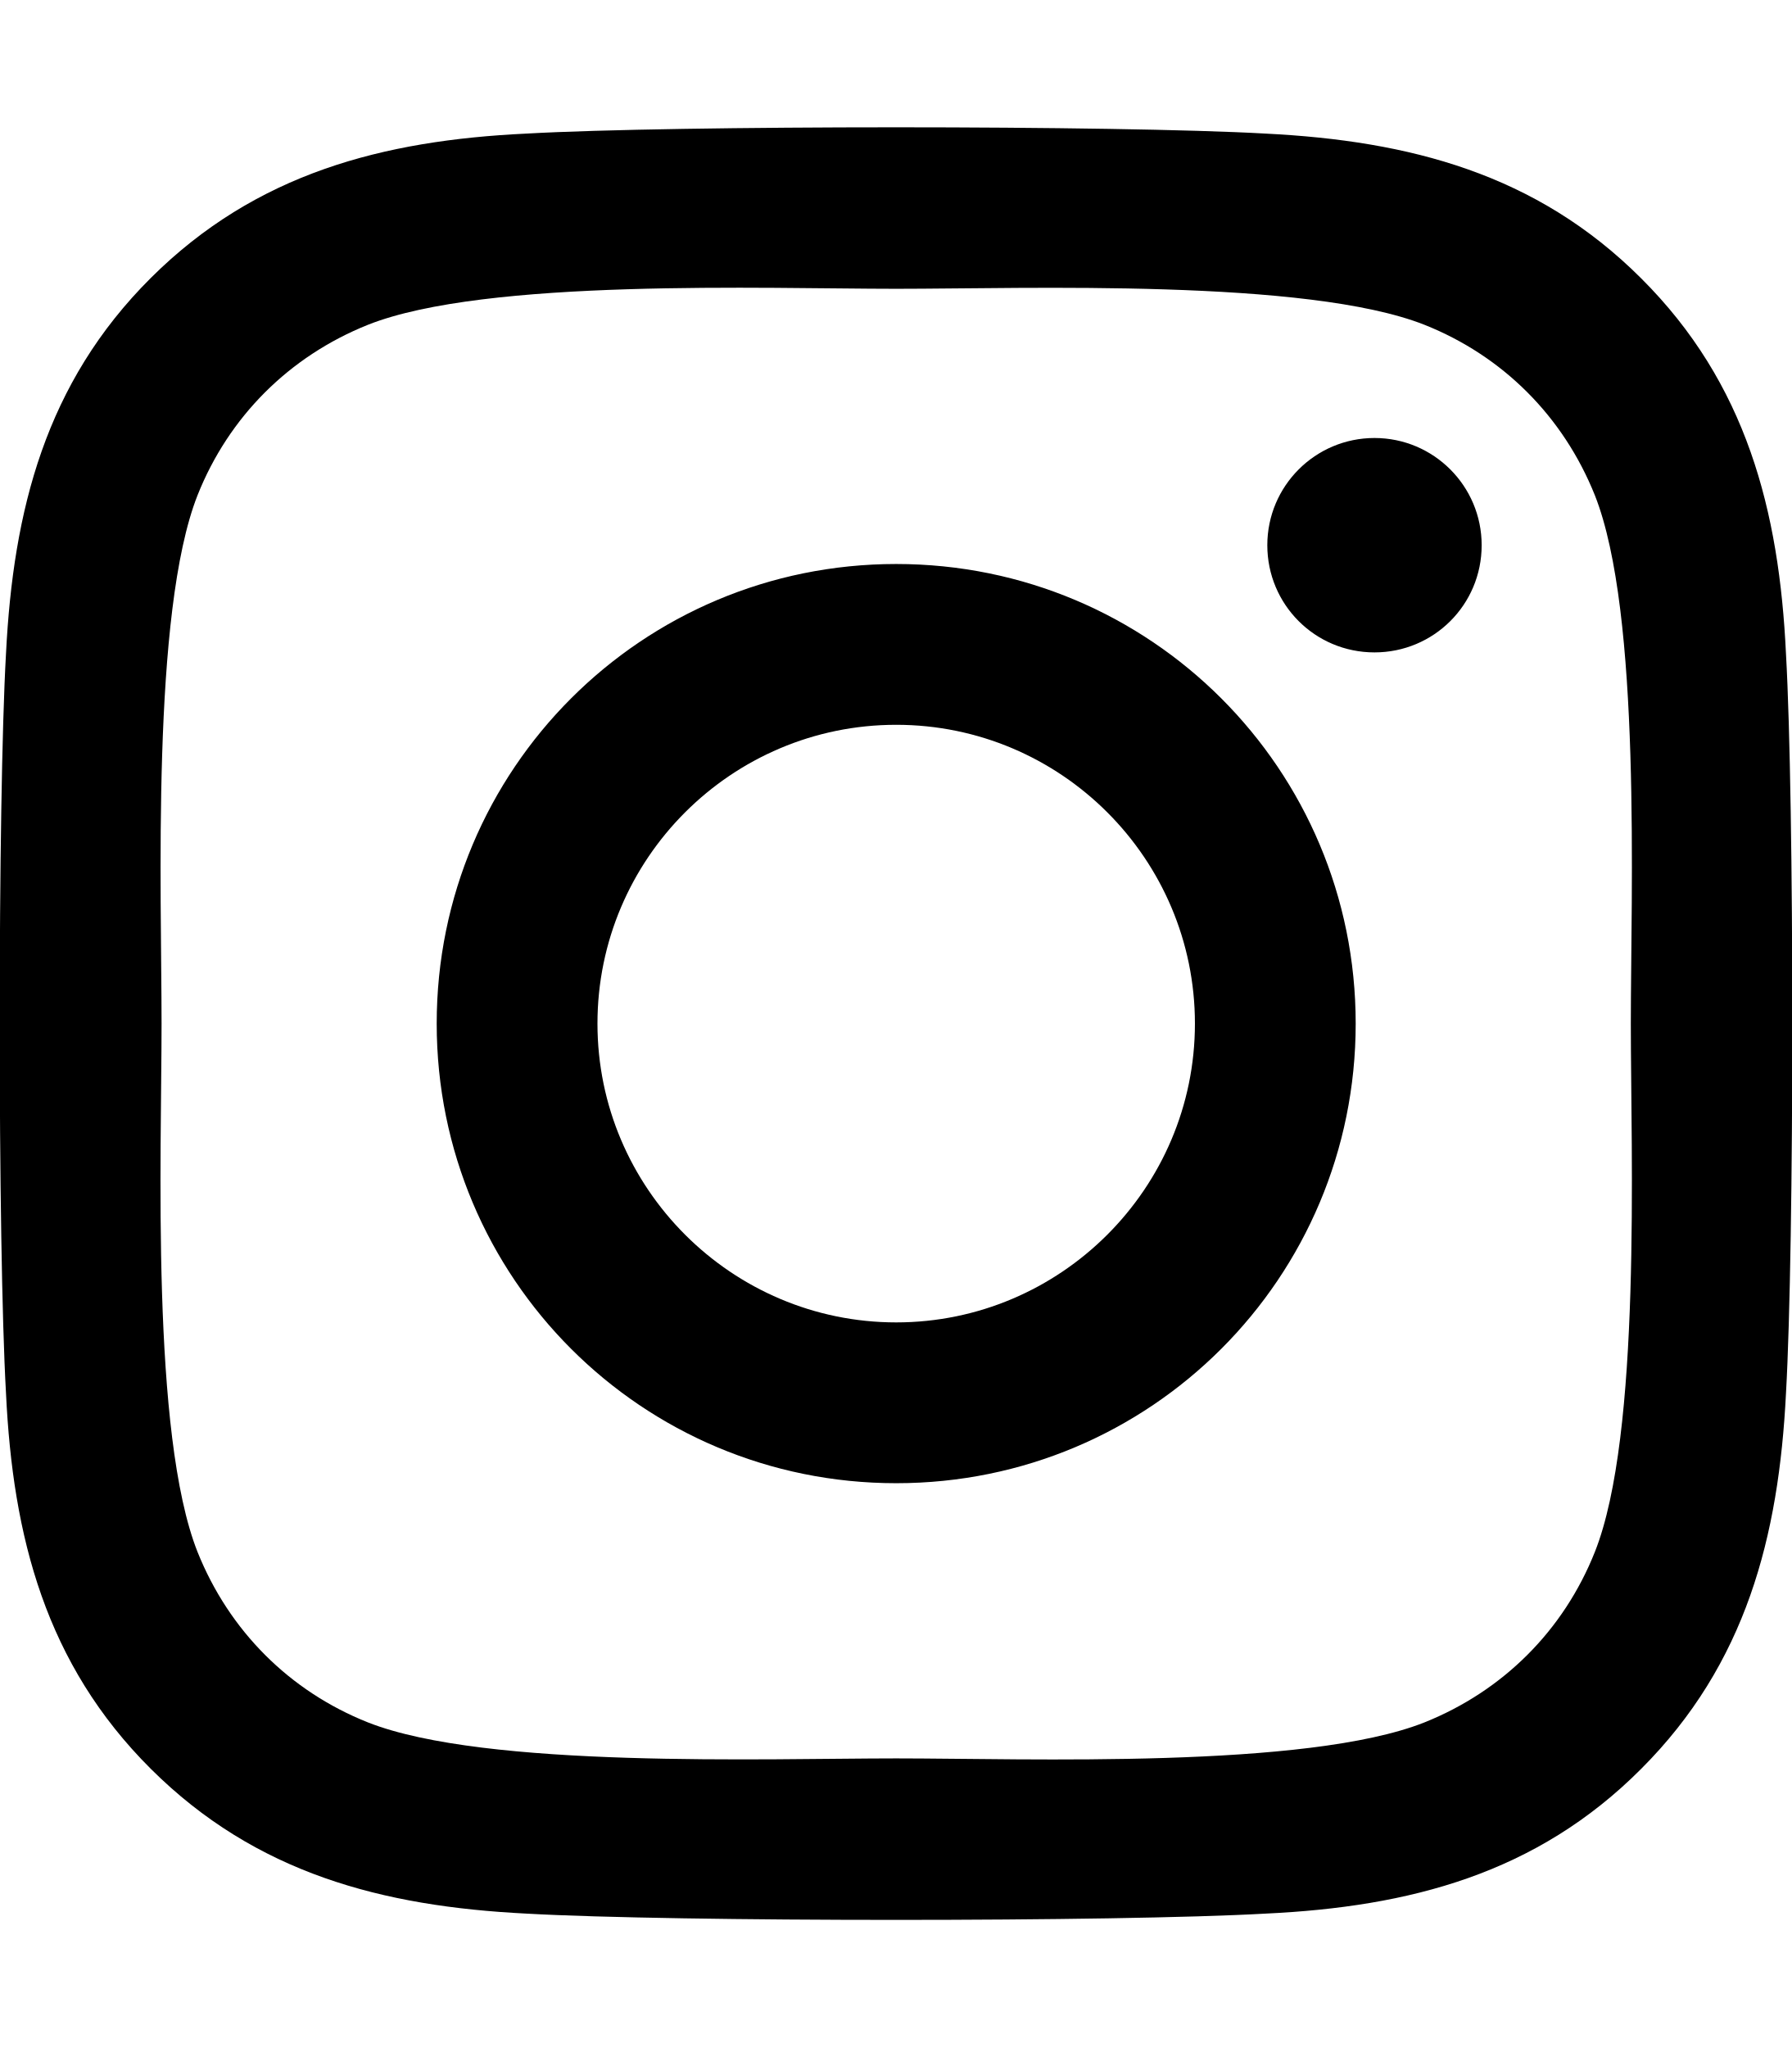
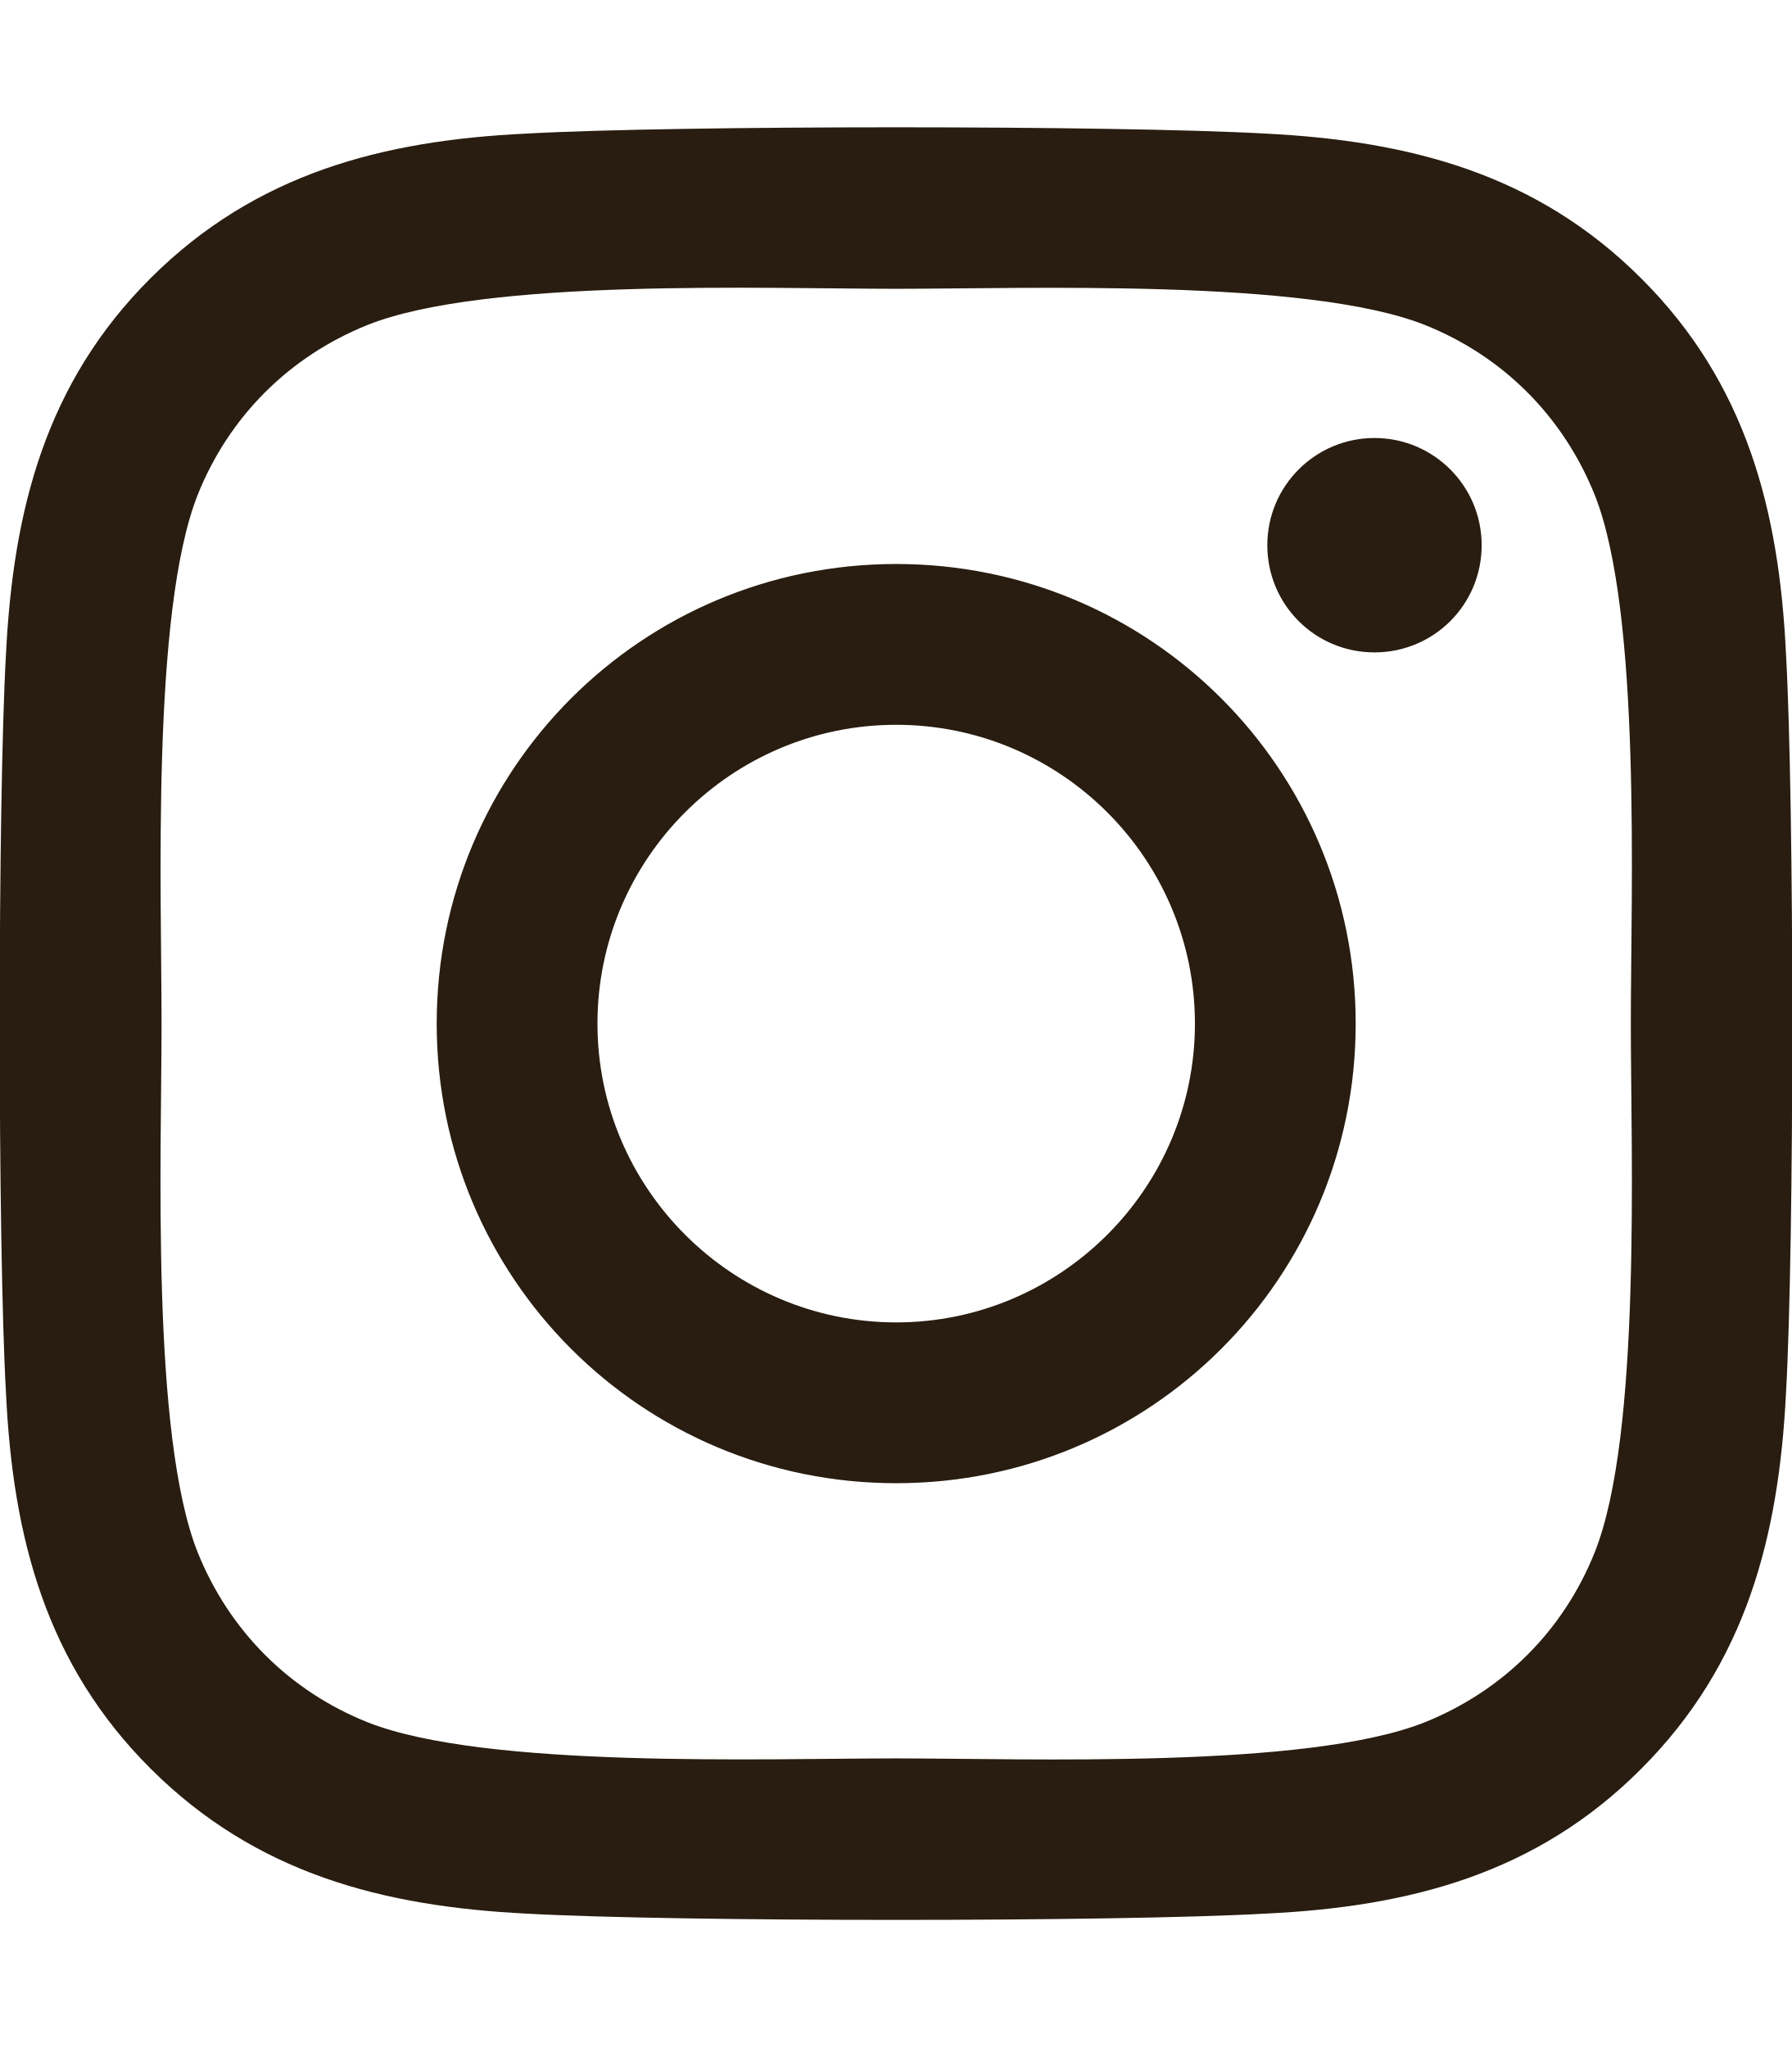
<svg xmlns="http://www.w3.org/2000/svg" viewBox="0 0 448 512">
-   <path d="M224.1 141c-63.6 0-114.9 51.3-114.9 114.9s51.3 114.9 114.9 114.9S339 319.5 339 255.9 287.7 141 224.1 141zm0 189.6c-41.1 0-74.7-33.5-74.7-74.7s33.5-74.7 74.7-74.7 74.7 33.5 74.7 74.7-33.6 74.7-74.7 74.7zm146.4-194.3c0 14.9-12 26.8-26.8 26.8-14.9 0-26.8-12-26.8-26.8s12-26.8 26.8-26.8 26.8 12 26.8 26.8zm76.1 27.2c-1.7-35.9-9.9-67.7-36.2-93.9-26.2-26.2-58-34.4-93.9-36.2-37-2.1-147.9-2.1-184.9 0-35.8 1.7-67.6 9.9-93.9 36.1s-34.4 58-36.2 93.9c-2.1 37-2.1 147.9 0 184.9 1.7 35.9 9.9 67.7 36.2 93.9s58 34.4 93.9 36.2c37 2.1 147.9 2.1 184.9 0 35.9-1.7 67.7-9.9 93.9-36.2 26.2-26.2 34.4-58 36.2-93.9 2.1-37 2.1-147.8 0-184.8zM398.8 388c-7.8 19.6-22.9 34.7-42.6 42.6-29.5 11.7-99.5 9-132.1 9s-102.7 2.6-132.1-9c-19.6-7.8-34.7-22.9-42.6-42.6-11.7-29.5-9-99.5-9-132.1s-2.6-102.7 9-132.1c7.8-19.6 22.9-34.7 42.6-42.6 29.5-11.7 99.5-9 132.1-9s102.7-2.6 132.1 9c19.6 7.8 34.7 22.9 42.6 42.6 11.7 29.5 9 99.5 9 132.1s2.7 102.7-9 132.1z" />
+   <path d="M224.1 141c-63.6 0-114.9 51.3-114.9 114.9s51.3 114.9 114.9 114.9S339 319.5 339 255.9 287.7 141 224.1 141zm0 189.6c-41.1 0-74.7-33.5-74.7-74.7s33.5-74.7 74.7-74.7 74.7 33.5 74.7 74.7-33.6 74.7-74.7 74.7zm146.4-194.3c0 14.9-12 26.8-26.8 26.8-14.9 0-26.8-12-26.8-26.8s12-26.8 26.8-26.8 26.8 12 26.8 26.8zm76.1 27.2c-1.7-35.9-9.9-67.7-36.2-93.9-26.2-26.2-58-34.4-93.9-36.2-37-2.1-147.9-2.1-184.9 0-35.8 1.7-67.6 9.9-93.9 36.1s-34.4 58-36.2 93.9c-2.1 37-2.1 147.9 0 184.9 1.7 35.9 9.9 67.7 36.2 93.9s58 34.4 93.9 36.2c37 2.1 147.9 2.1 184.9 0 35.9-1.7 67.7-9.9 93.9-36.2 26.2-26.2 34.4-58 36.2-93.9 2.1-37 2.1-147.8 0-184.8zM398.8 388c-7.8 19.6-22.9 34.7-42.6 42.6-29.5 11.7-99.5 9-132.1 9s-102.7 2.6-132.1-9c-19.6-7.8-34.7-22.9-42.6-42.6-11.7-29.5-9-99.5-9-132.1s-2.6-102.7 9-132.1c7.8-19.6 22.9-34.7 42.6-42.6 29.5-11.7 99.5-9 132.1-9s102.7-2.6 132.1 9c19.6 7.8 34.7 22.9 42.6 42.6 11.7 29.5 9 99.5 9 132.1s2.7 102.7-9 132.1z" fill="#281D10" />
</svg>
